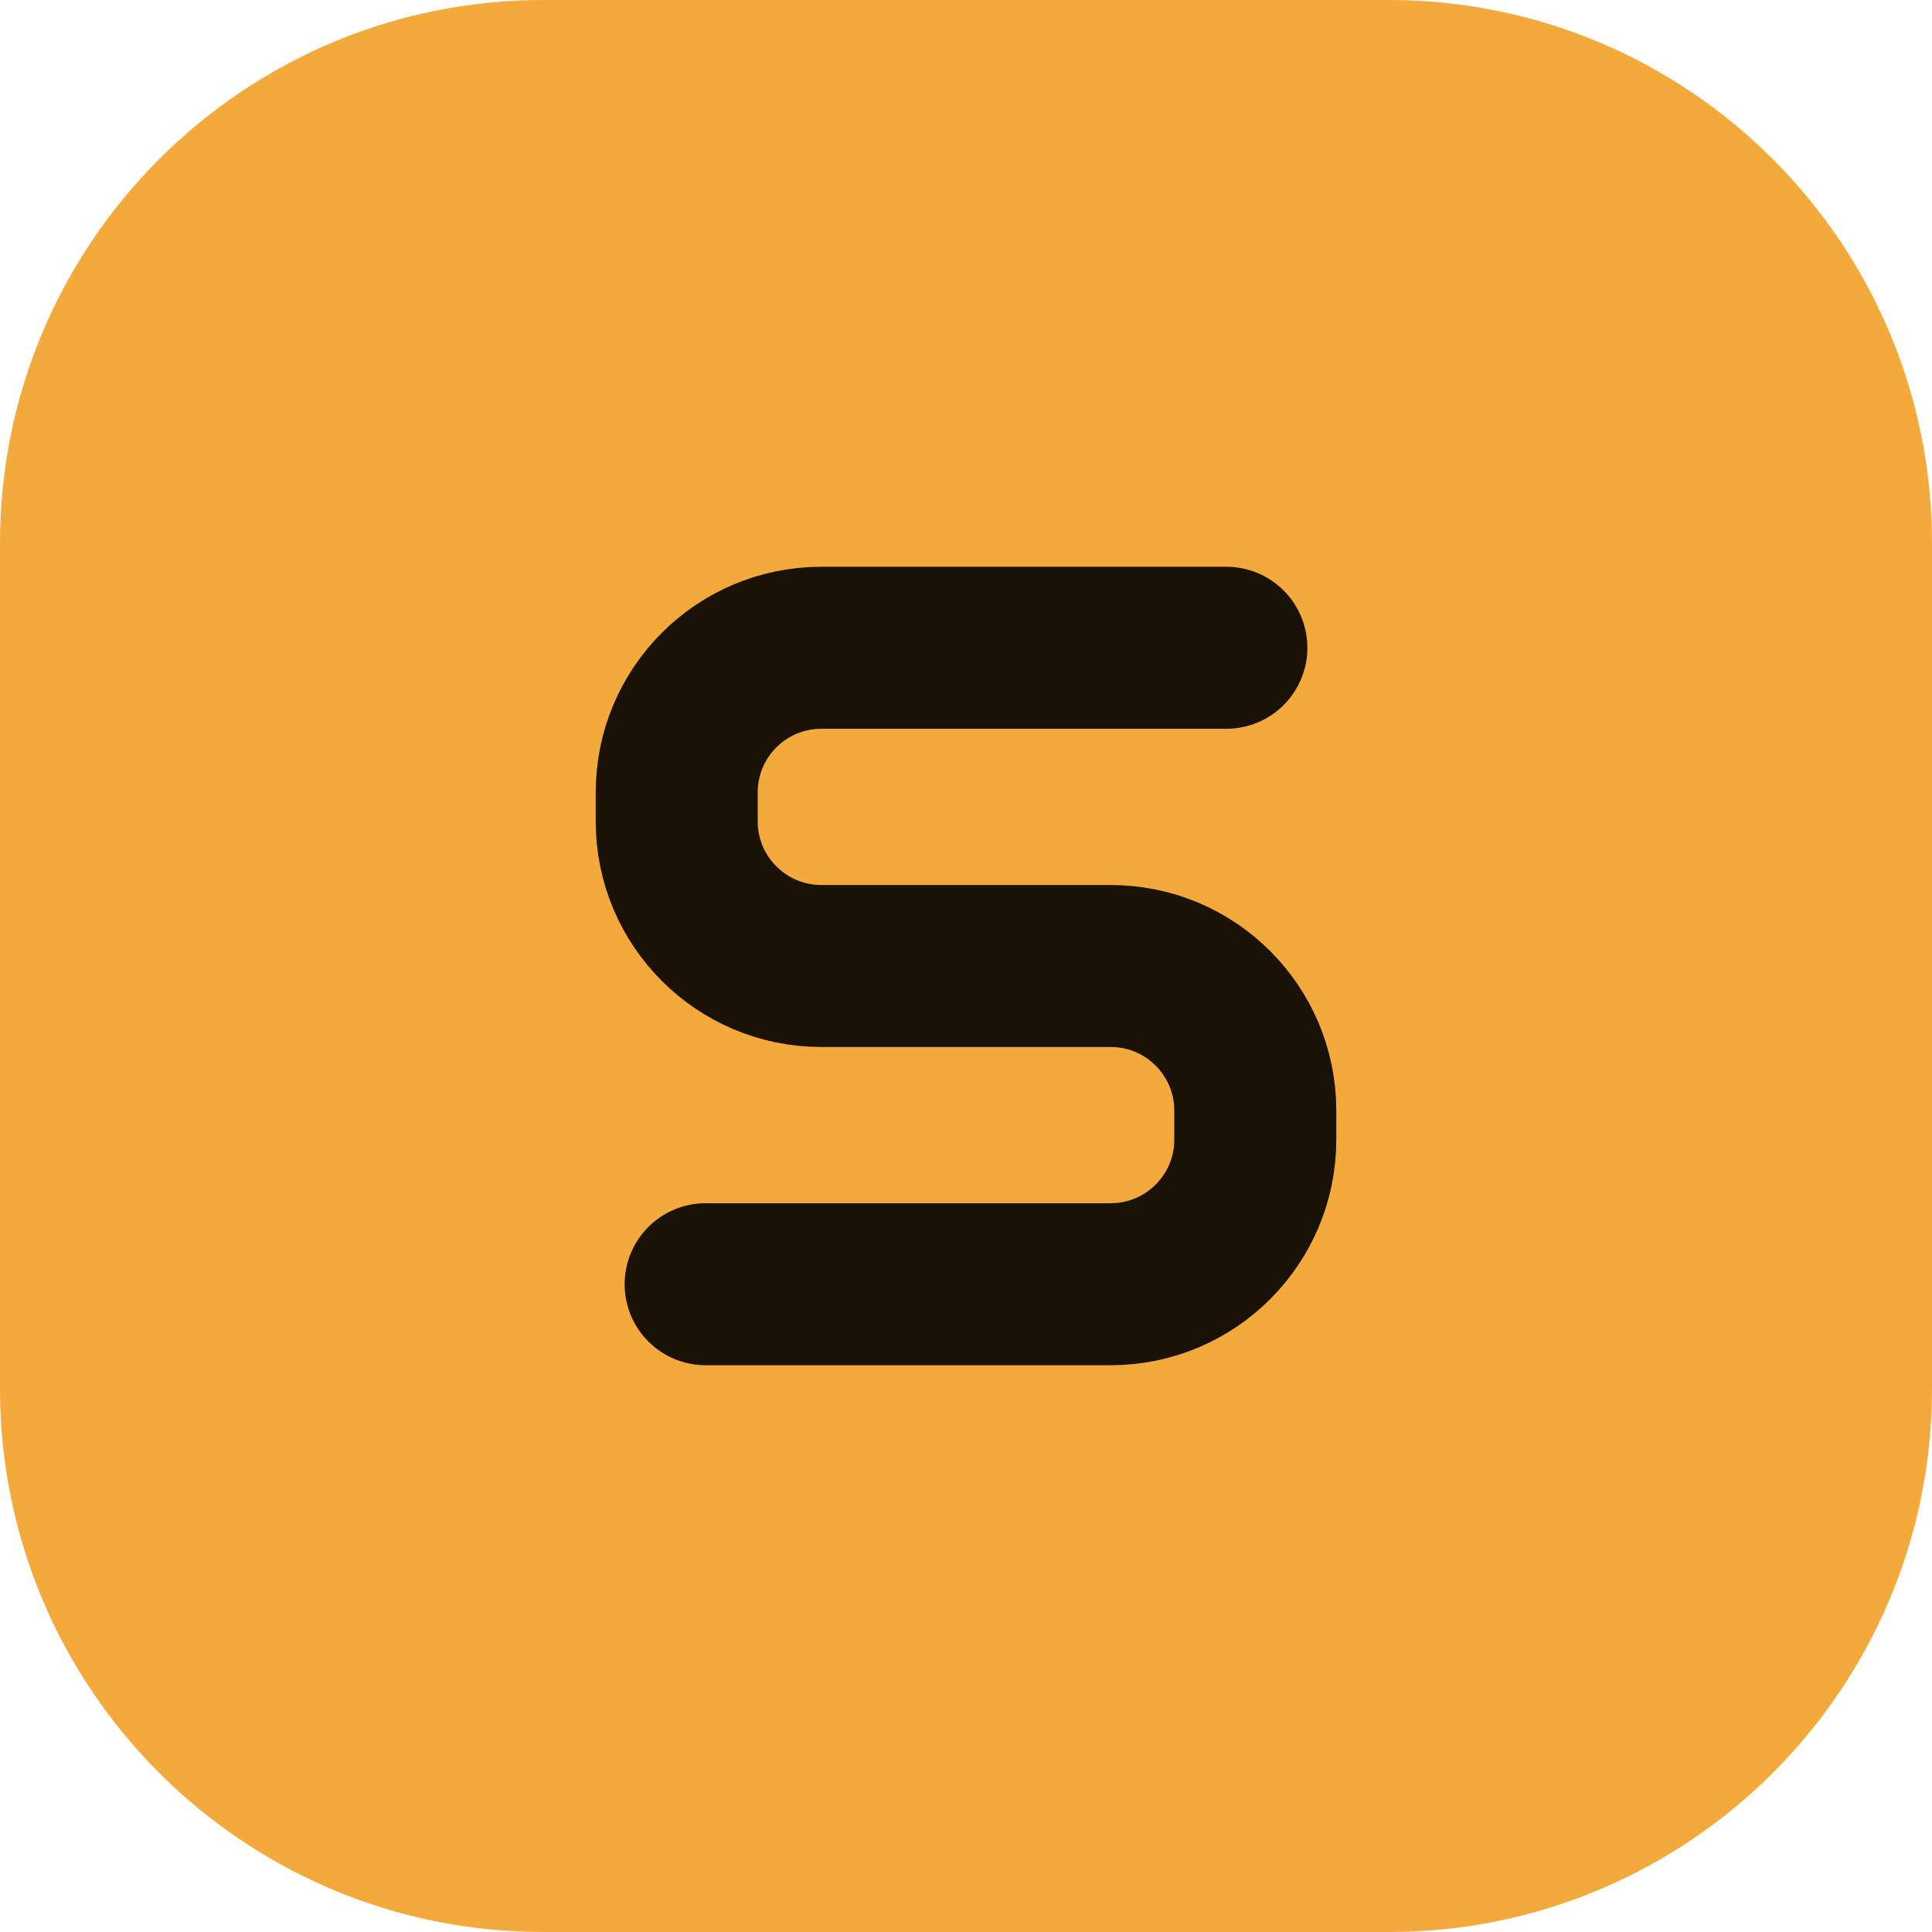
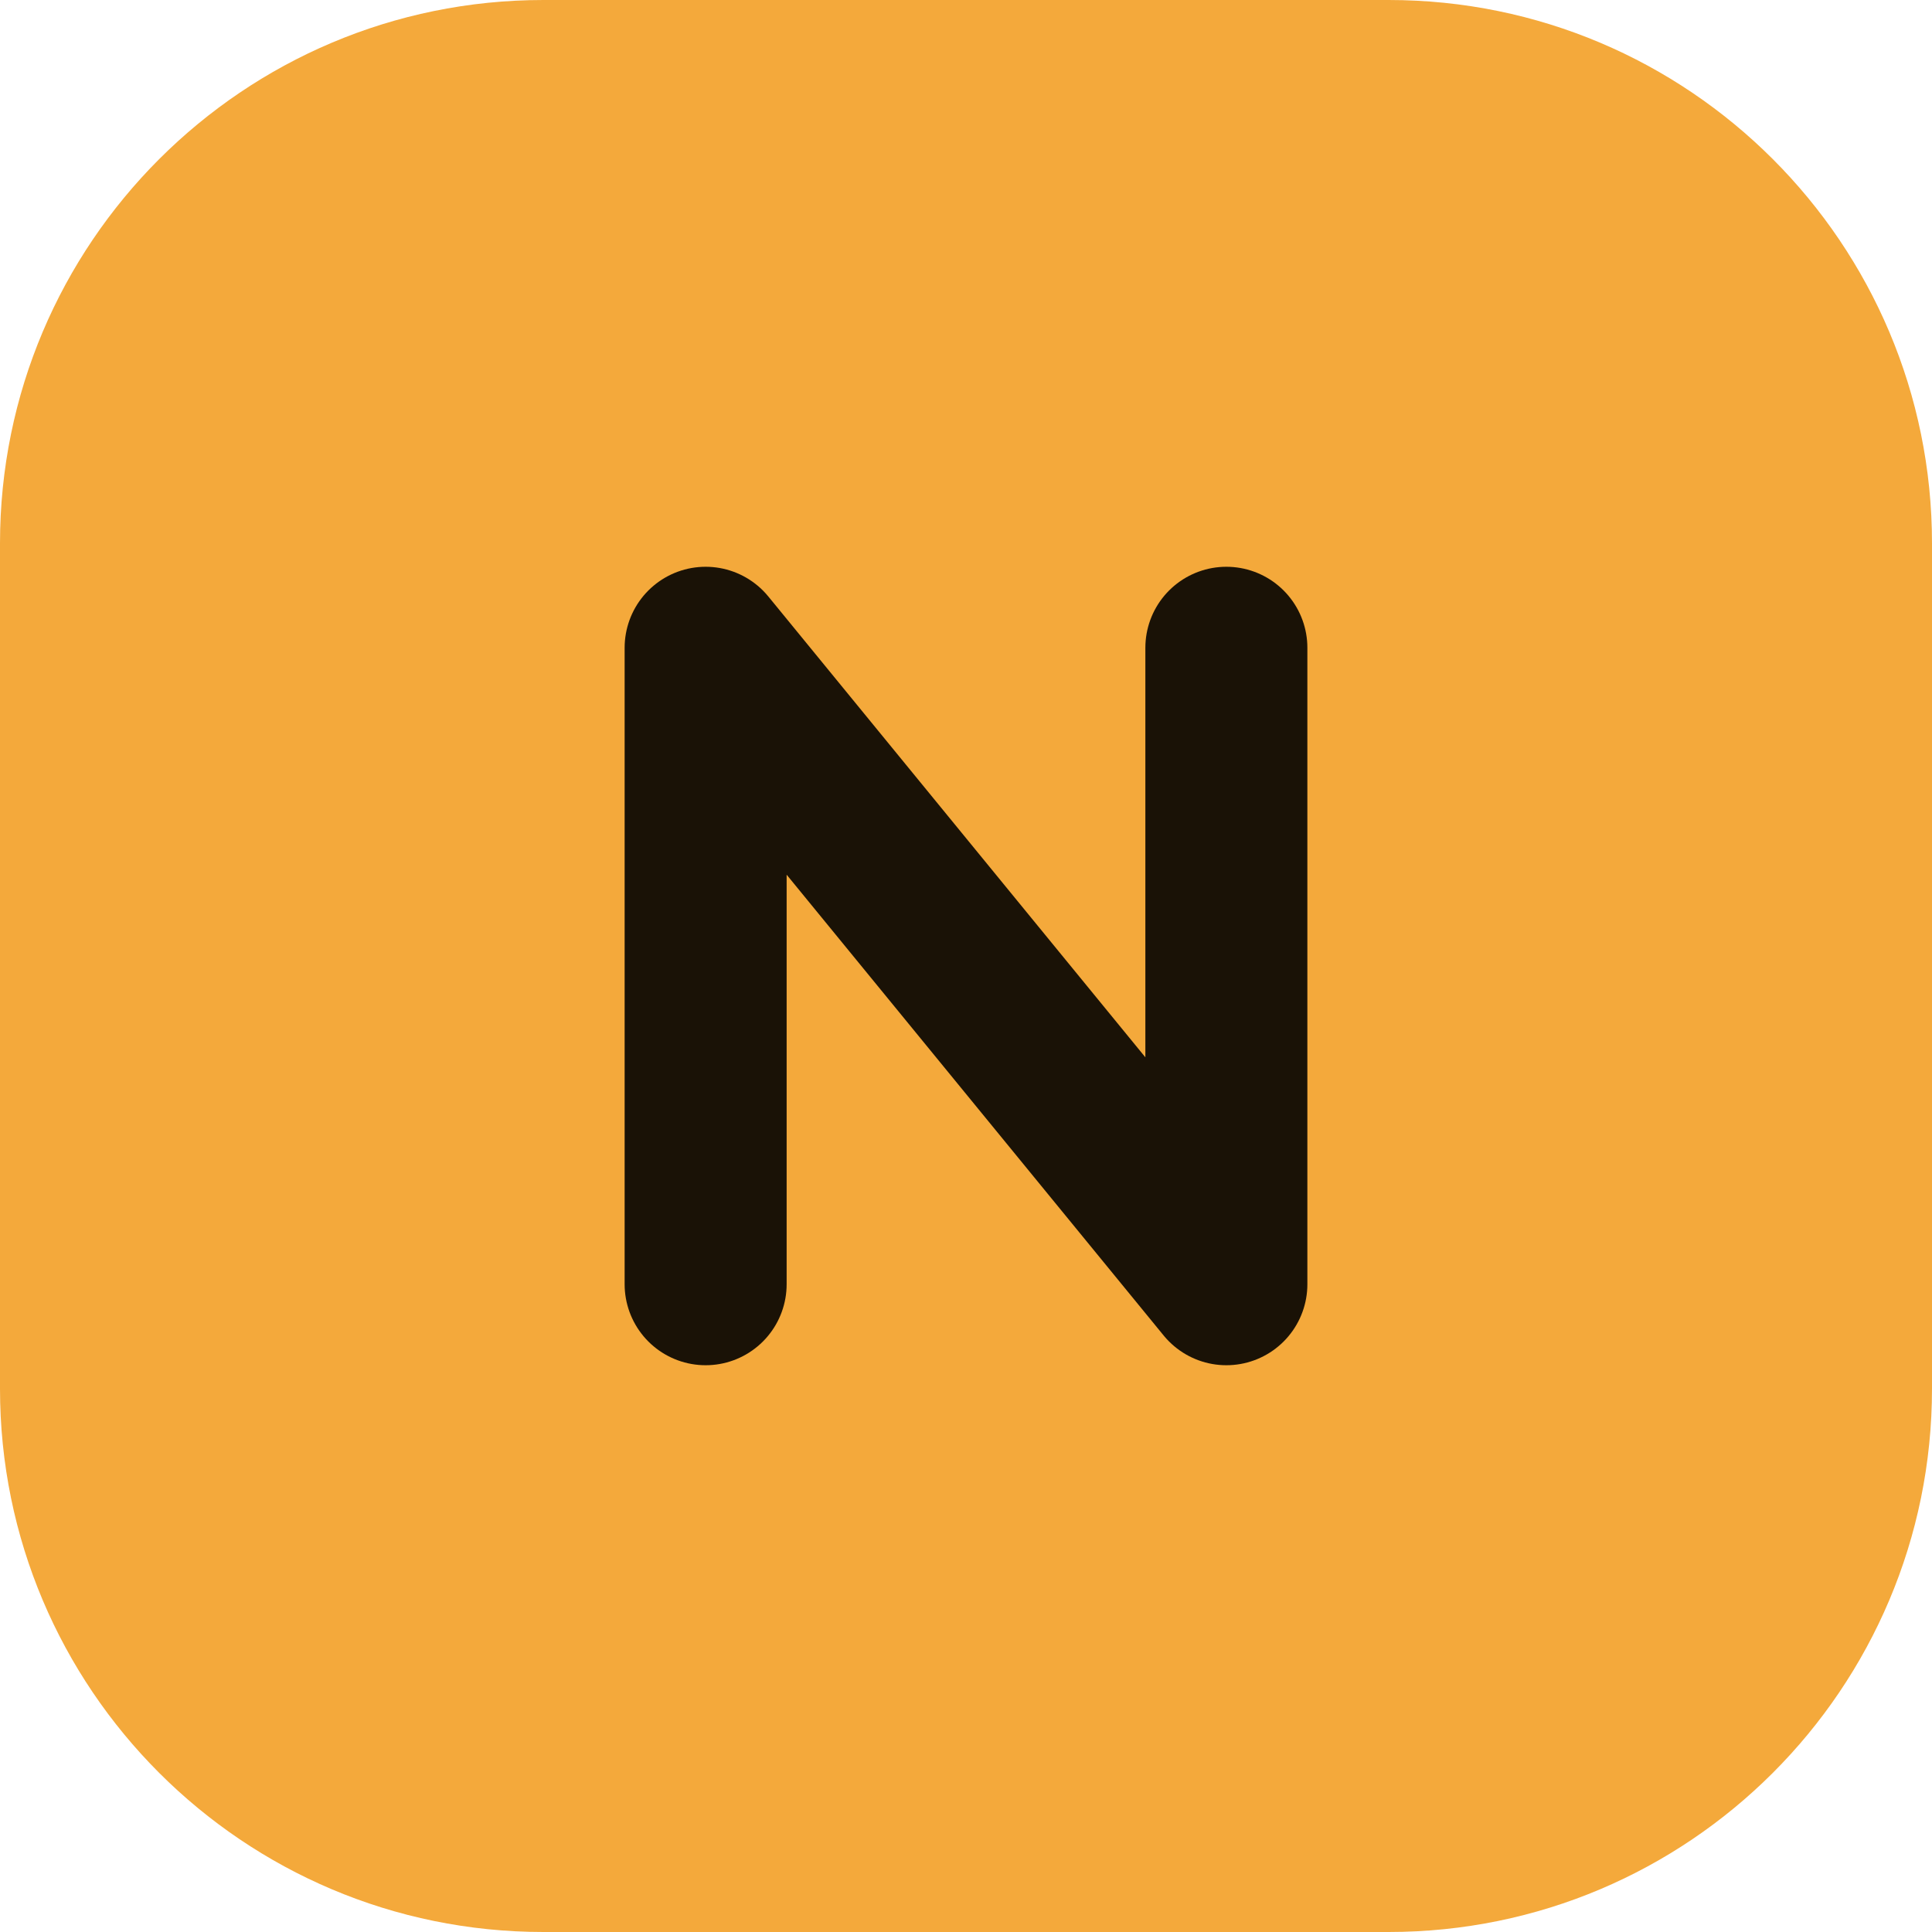
<svg xmlns="http://www.w3.org/2000/svg" width="32" height="32" viewBox="0 0 32 32">
  <rect width="32" height="32" rx="9" fill="#F4A93B" />
  <svg x="4.5" y="4.5" width="23" height="23" viewBox="0 0 24 24" fill="none" stroke="#1A1206" stroke-width="2.8" stroke-linecap="round" stroke-linejoin="round">
-     <path d="M16.5 6.5h-7A2.5 2.5 0 0 0 7 9v.5A2.5 2.5 0 0 0 9.5 12h5a2.5 2.5 0 0 1 2.5 2.5v.5a2.5 2.5 0 0 1-2.5 2.5h-7" />
+     <path d="M7.5 17.5v-11l9 11v-11" />
  </svg>
</svg>
